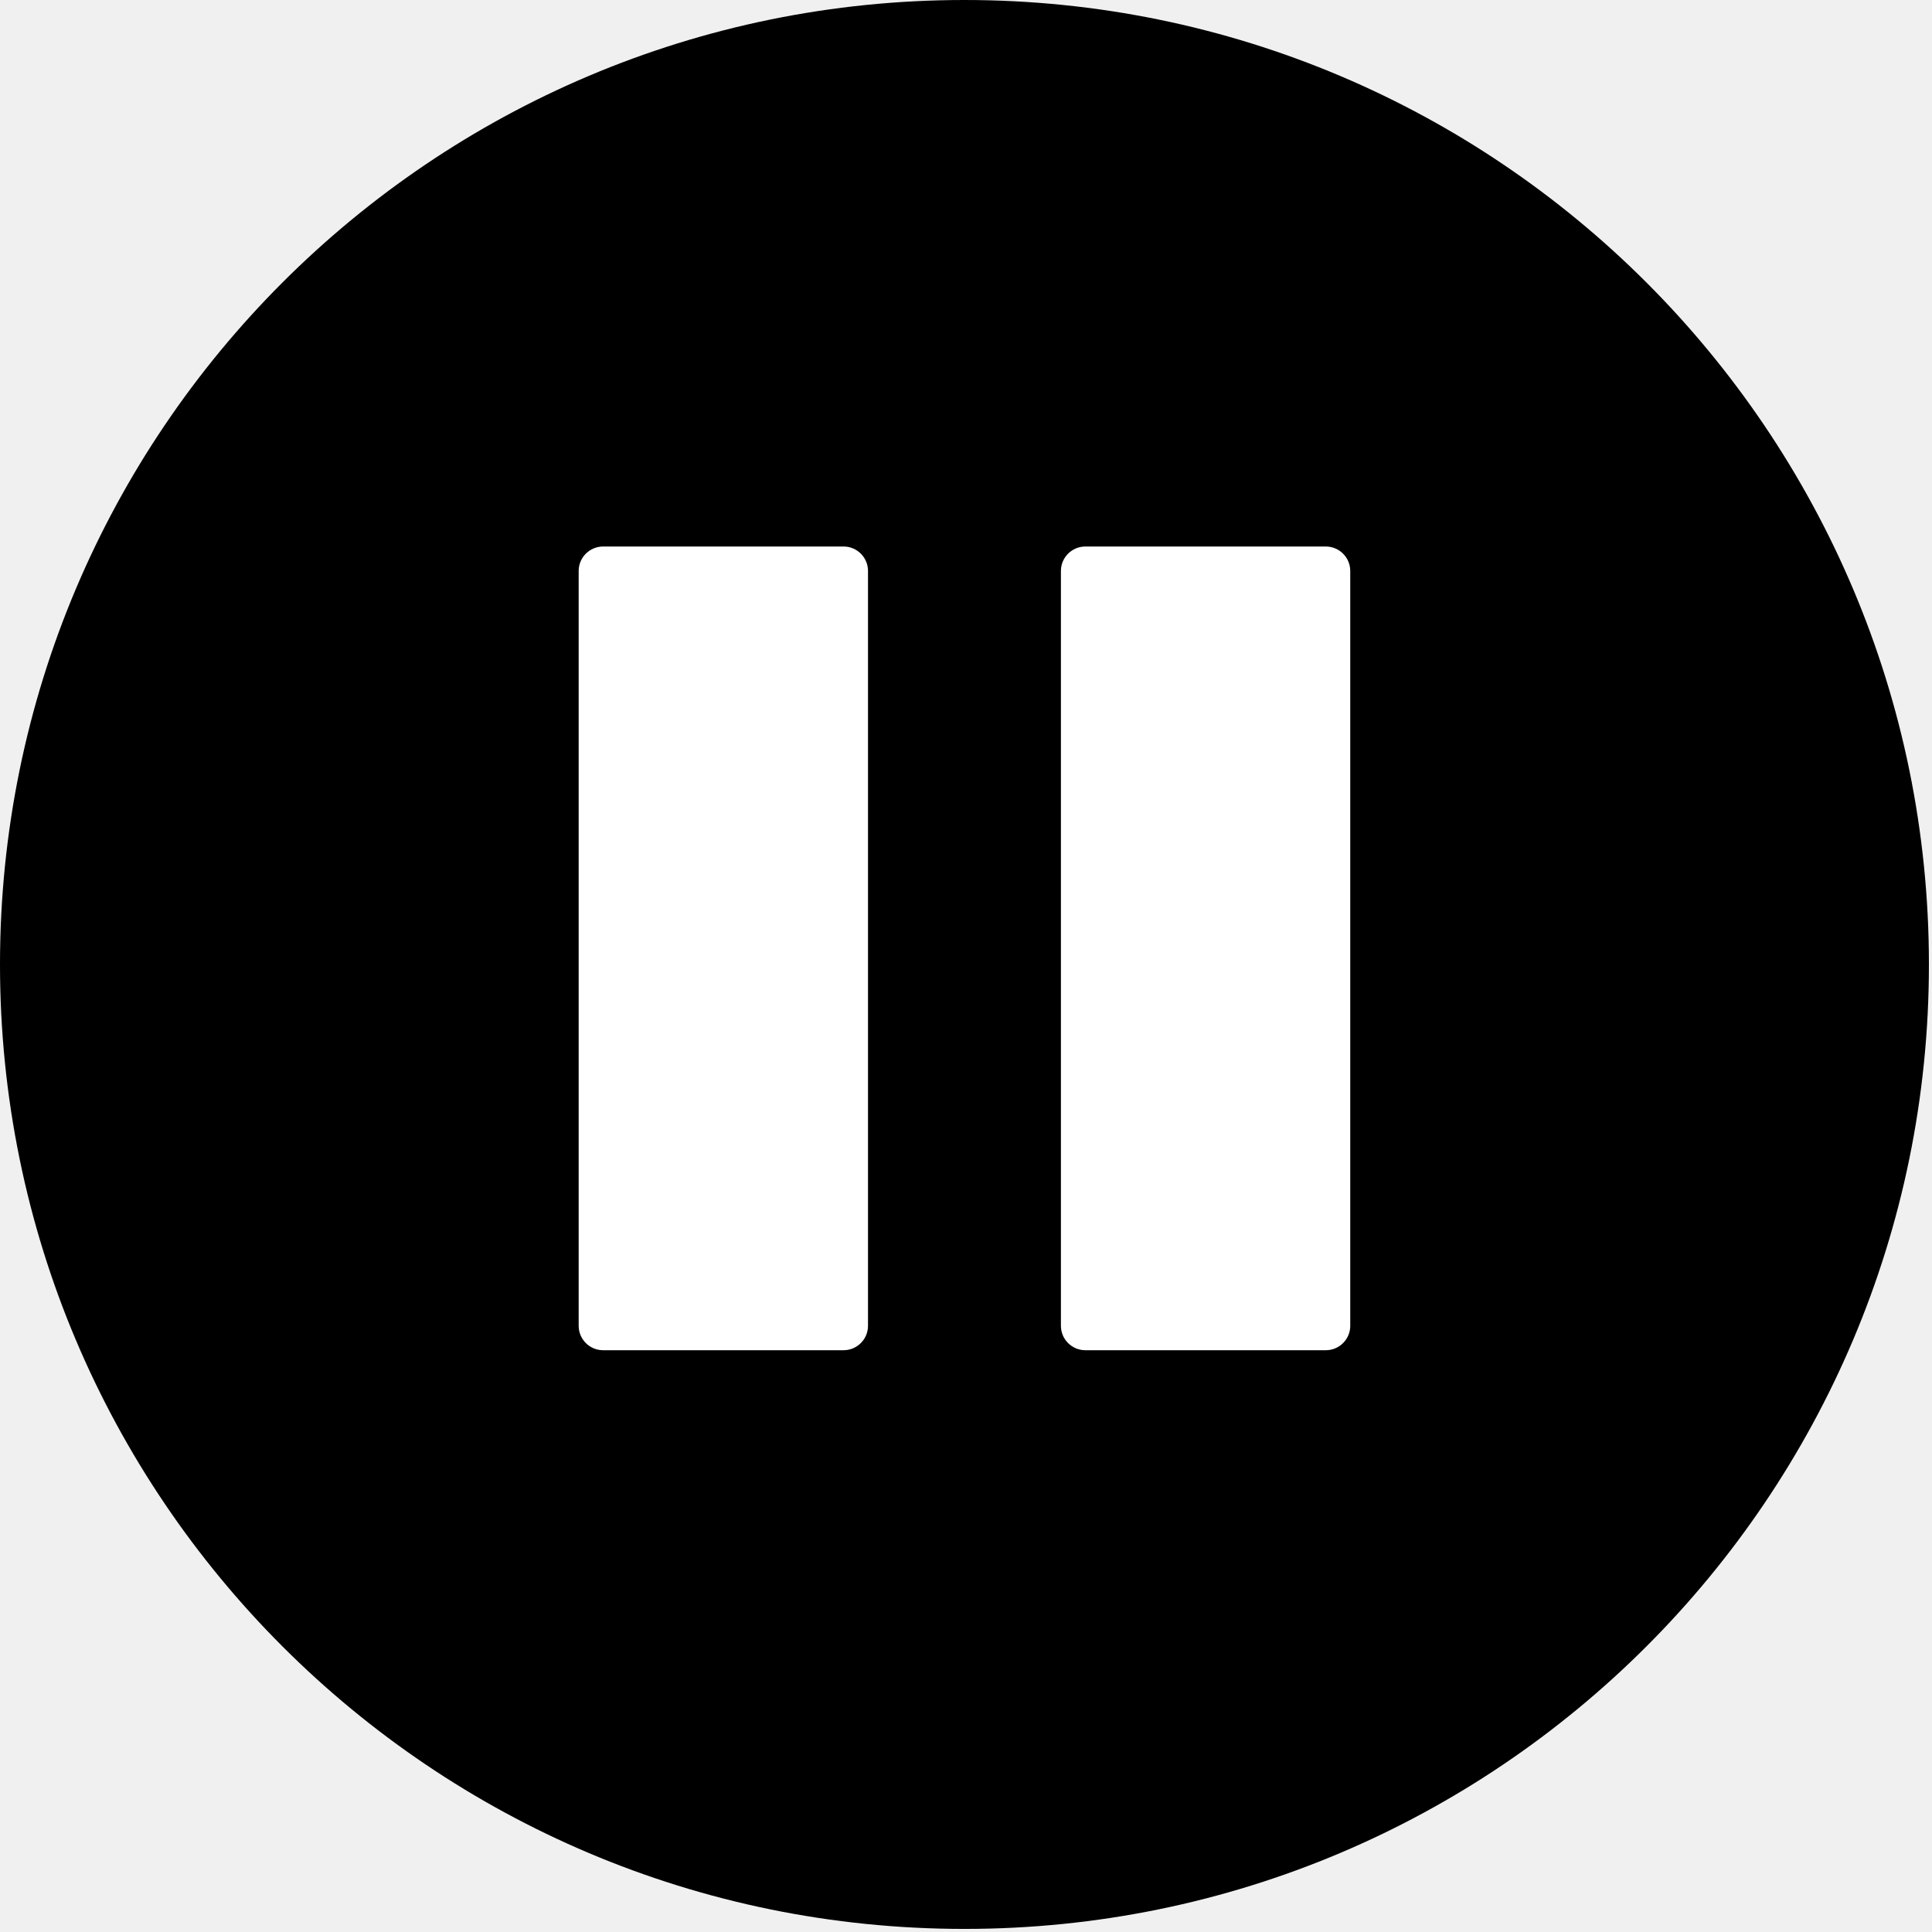
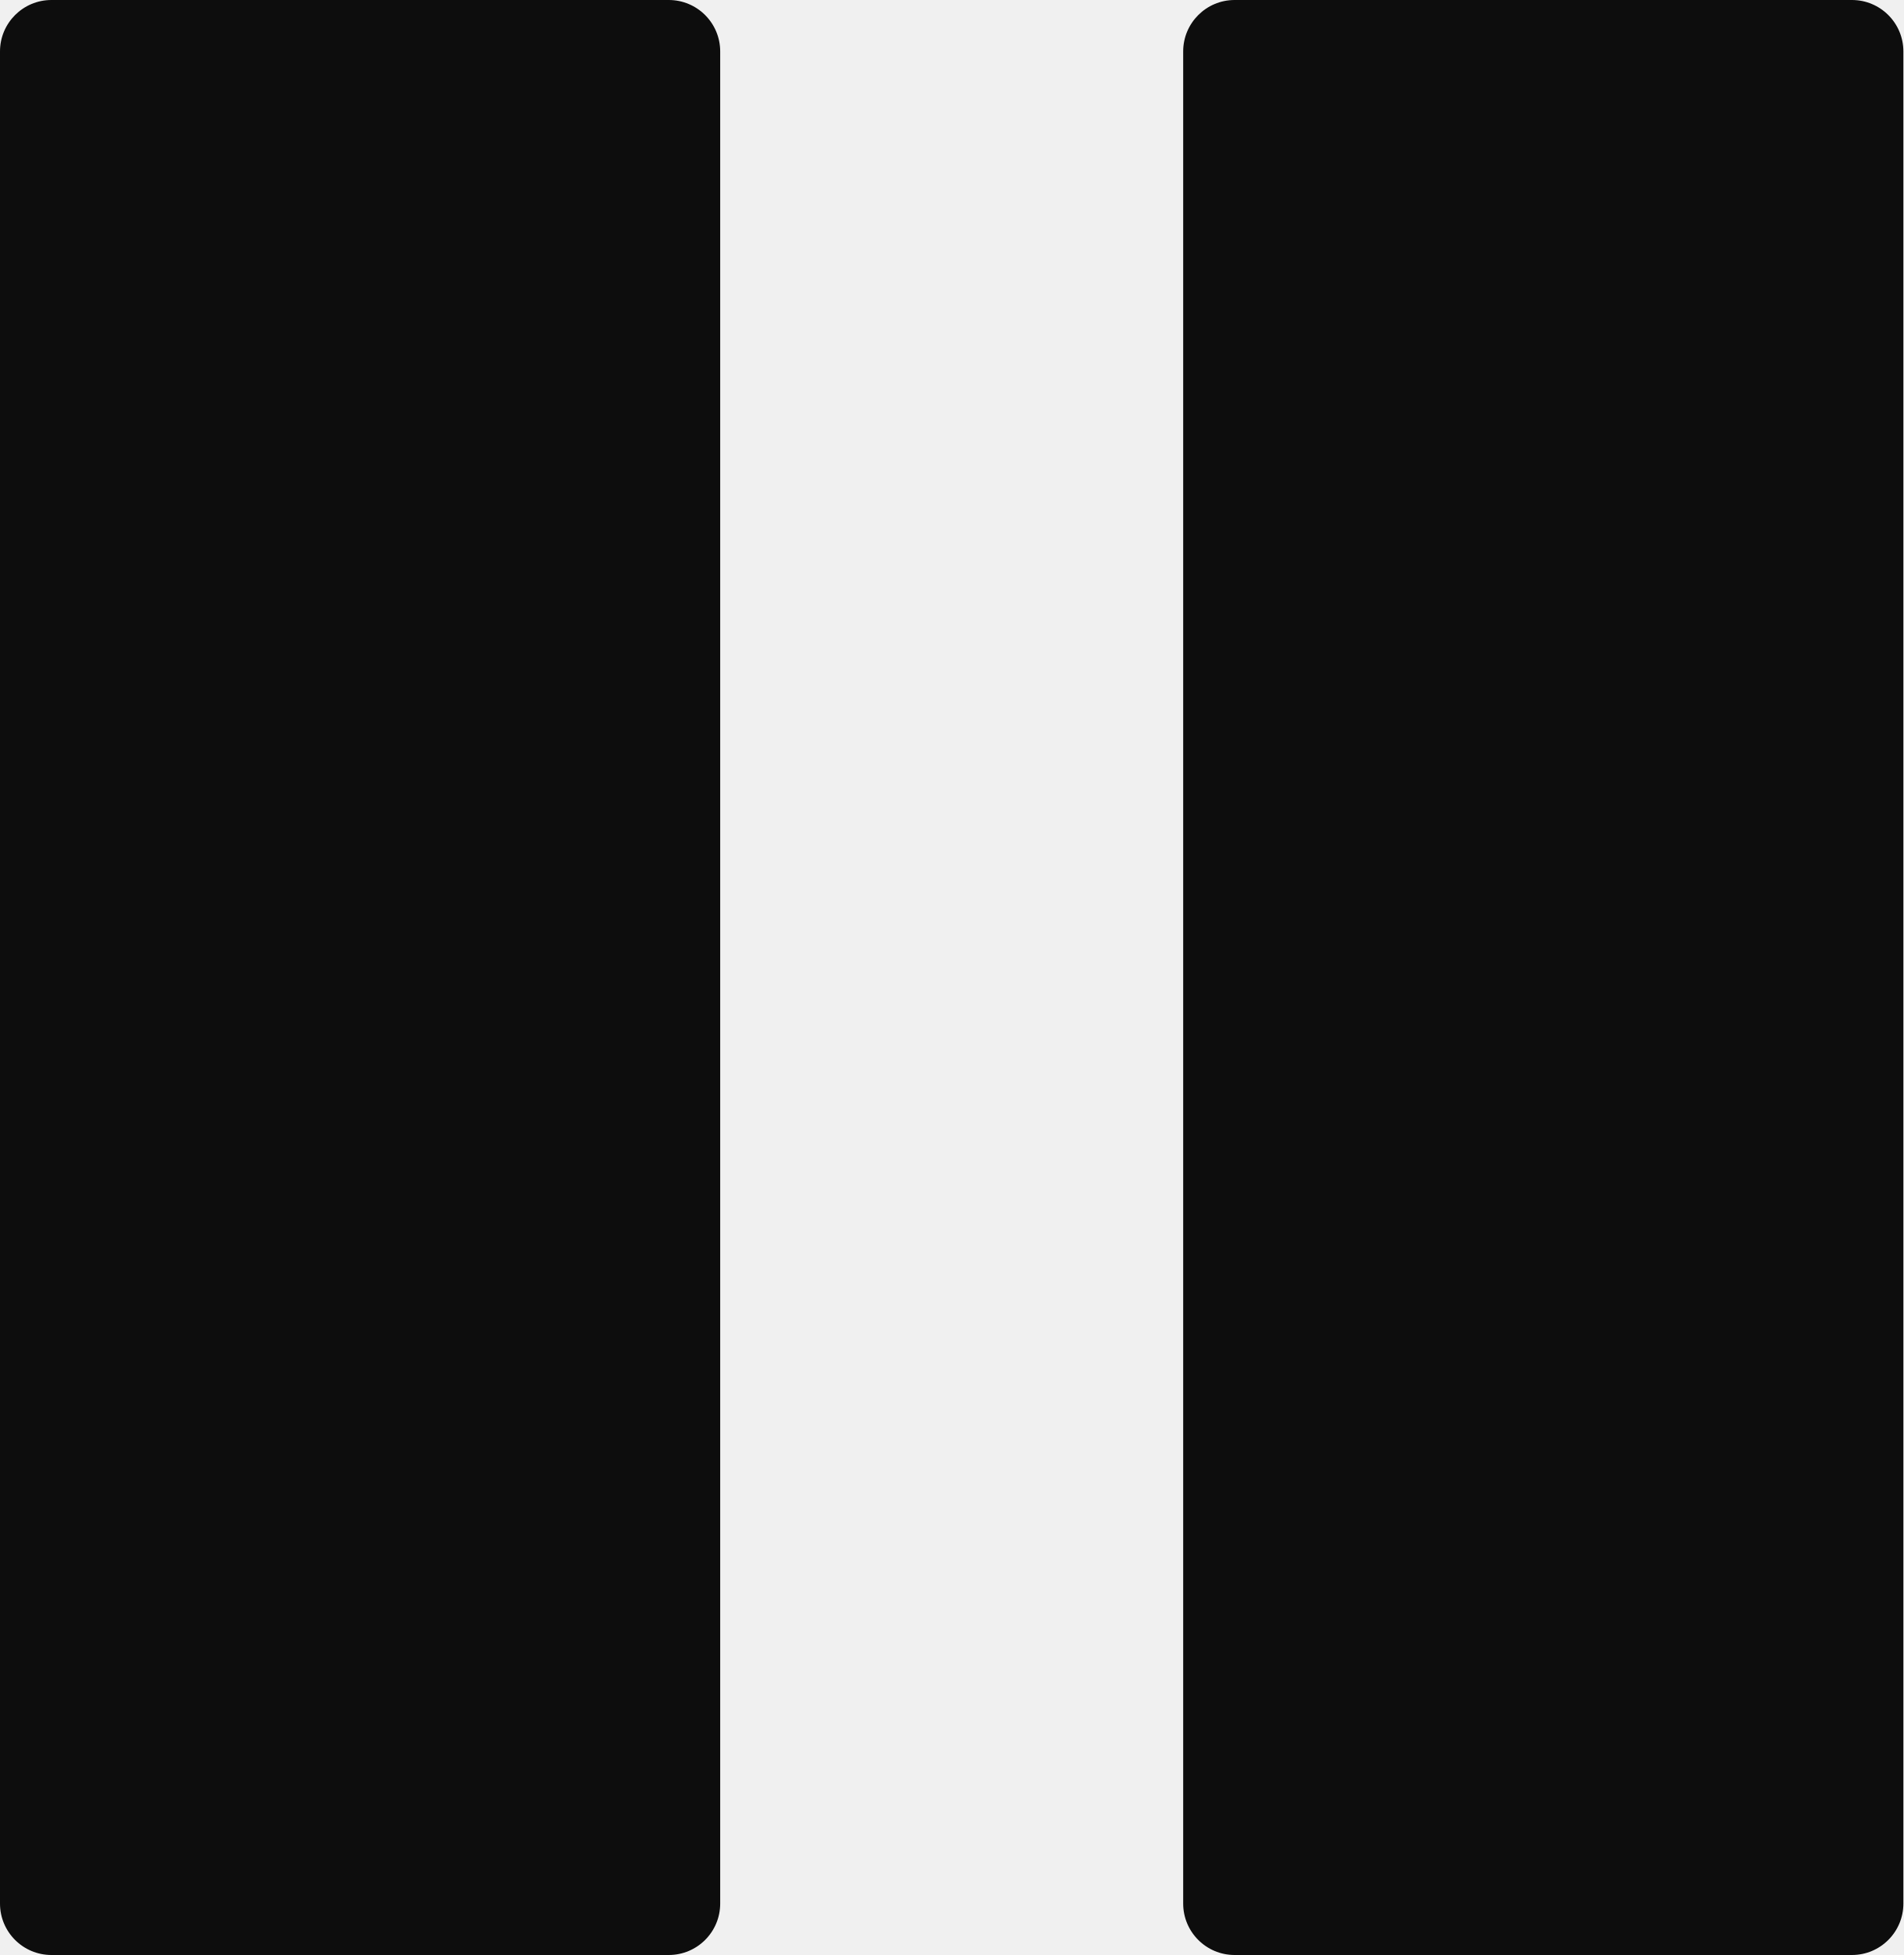
- <svg xmlns="http://www.w3.org/2000/svg" width="79" height="79" viewBox="0 0 79 79" fill="none">
-   <circle cx="39.437" cy="39.437" r="39.437" fill="black" />
-   <rect x="23.662" y="22.347" width="11.831" height="32.864" rx="1" fill="white" />
-   <rect x="43.381" y="22.347" width="11.831" height="32.864" rx="1" fill="white" />
+ <svg xmlns="http://www.w3.org/2000/svg" width="37" height="38" viewBox="0 0 37 38" fill="none">
+   <rect width="14" height="38" rx="1" fill="#0D0D0D" />
+   <rect x="23" width="14" height="38" rx="1" fill="#0D0D0D" />
</svg>
